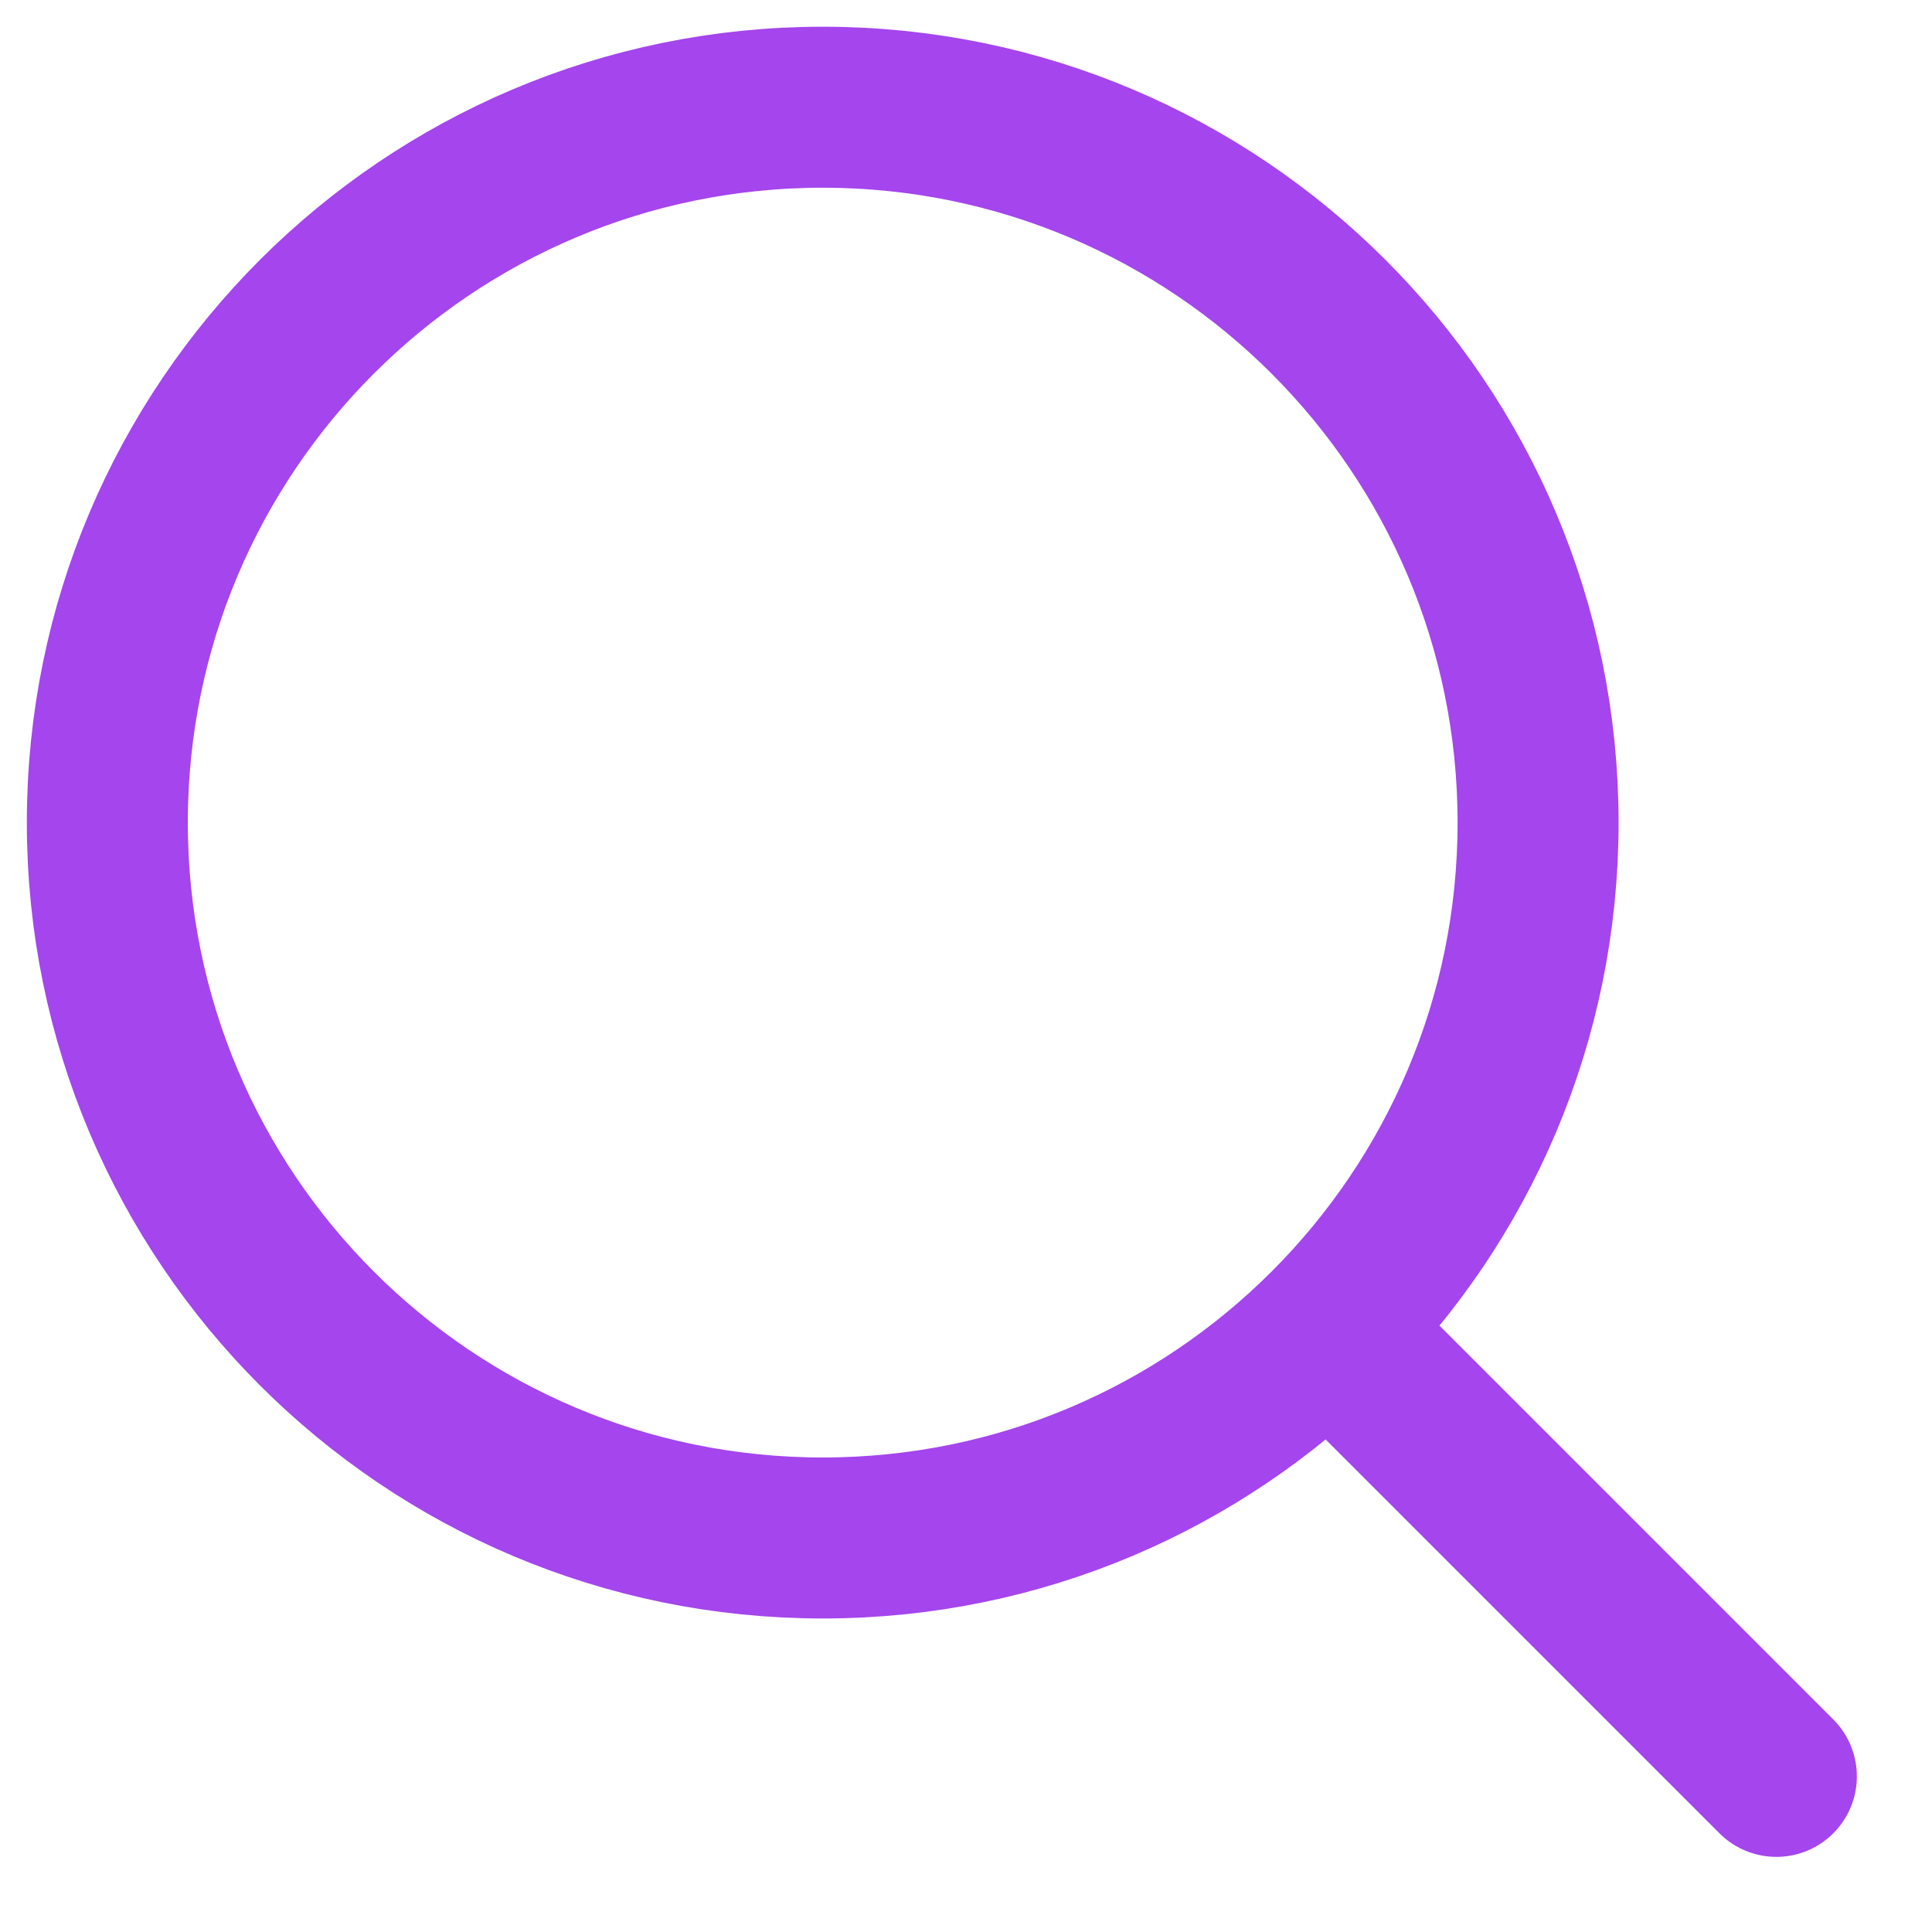
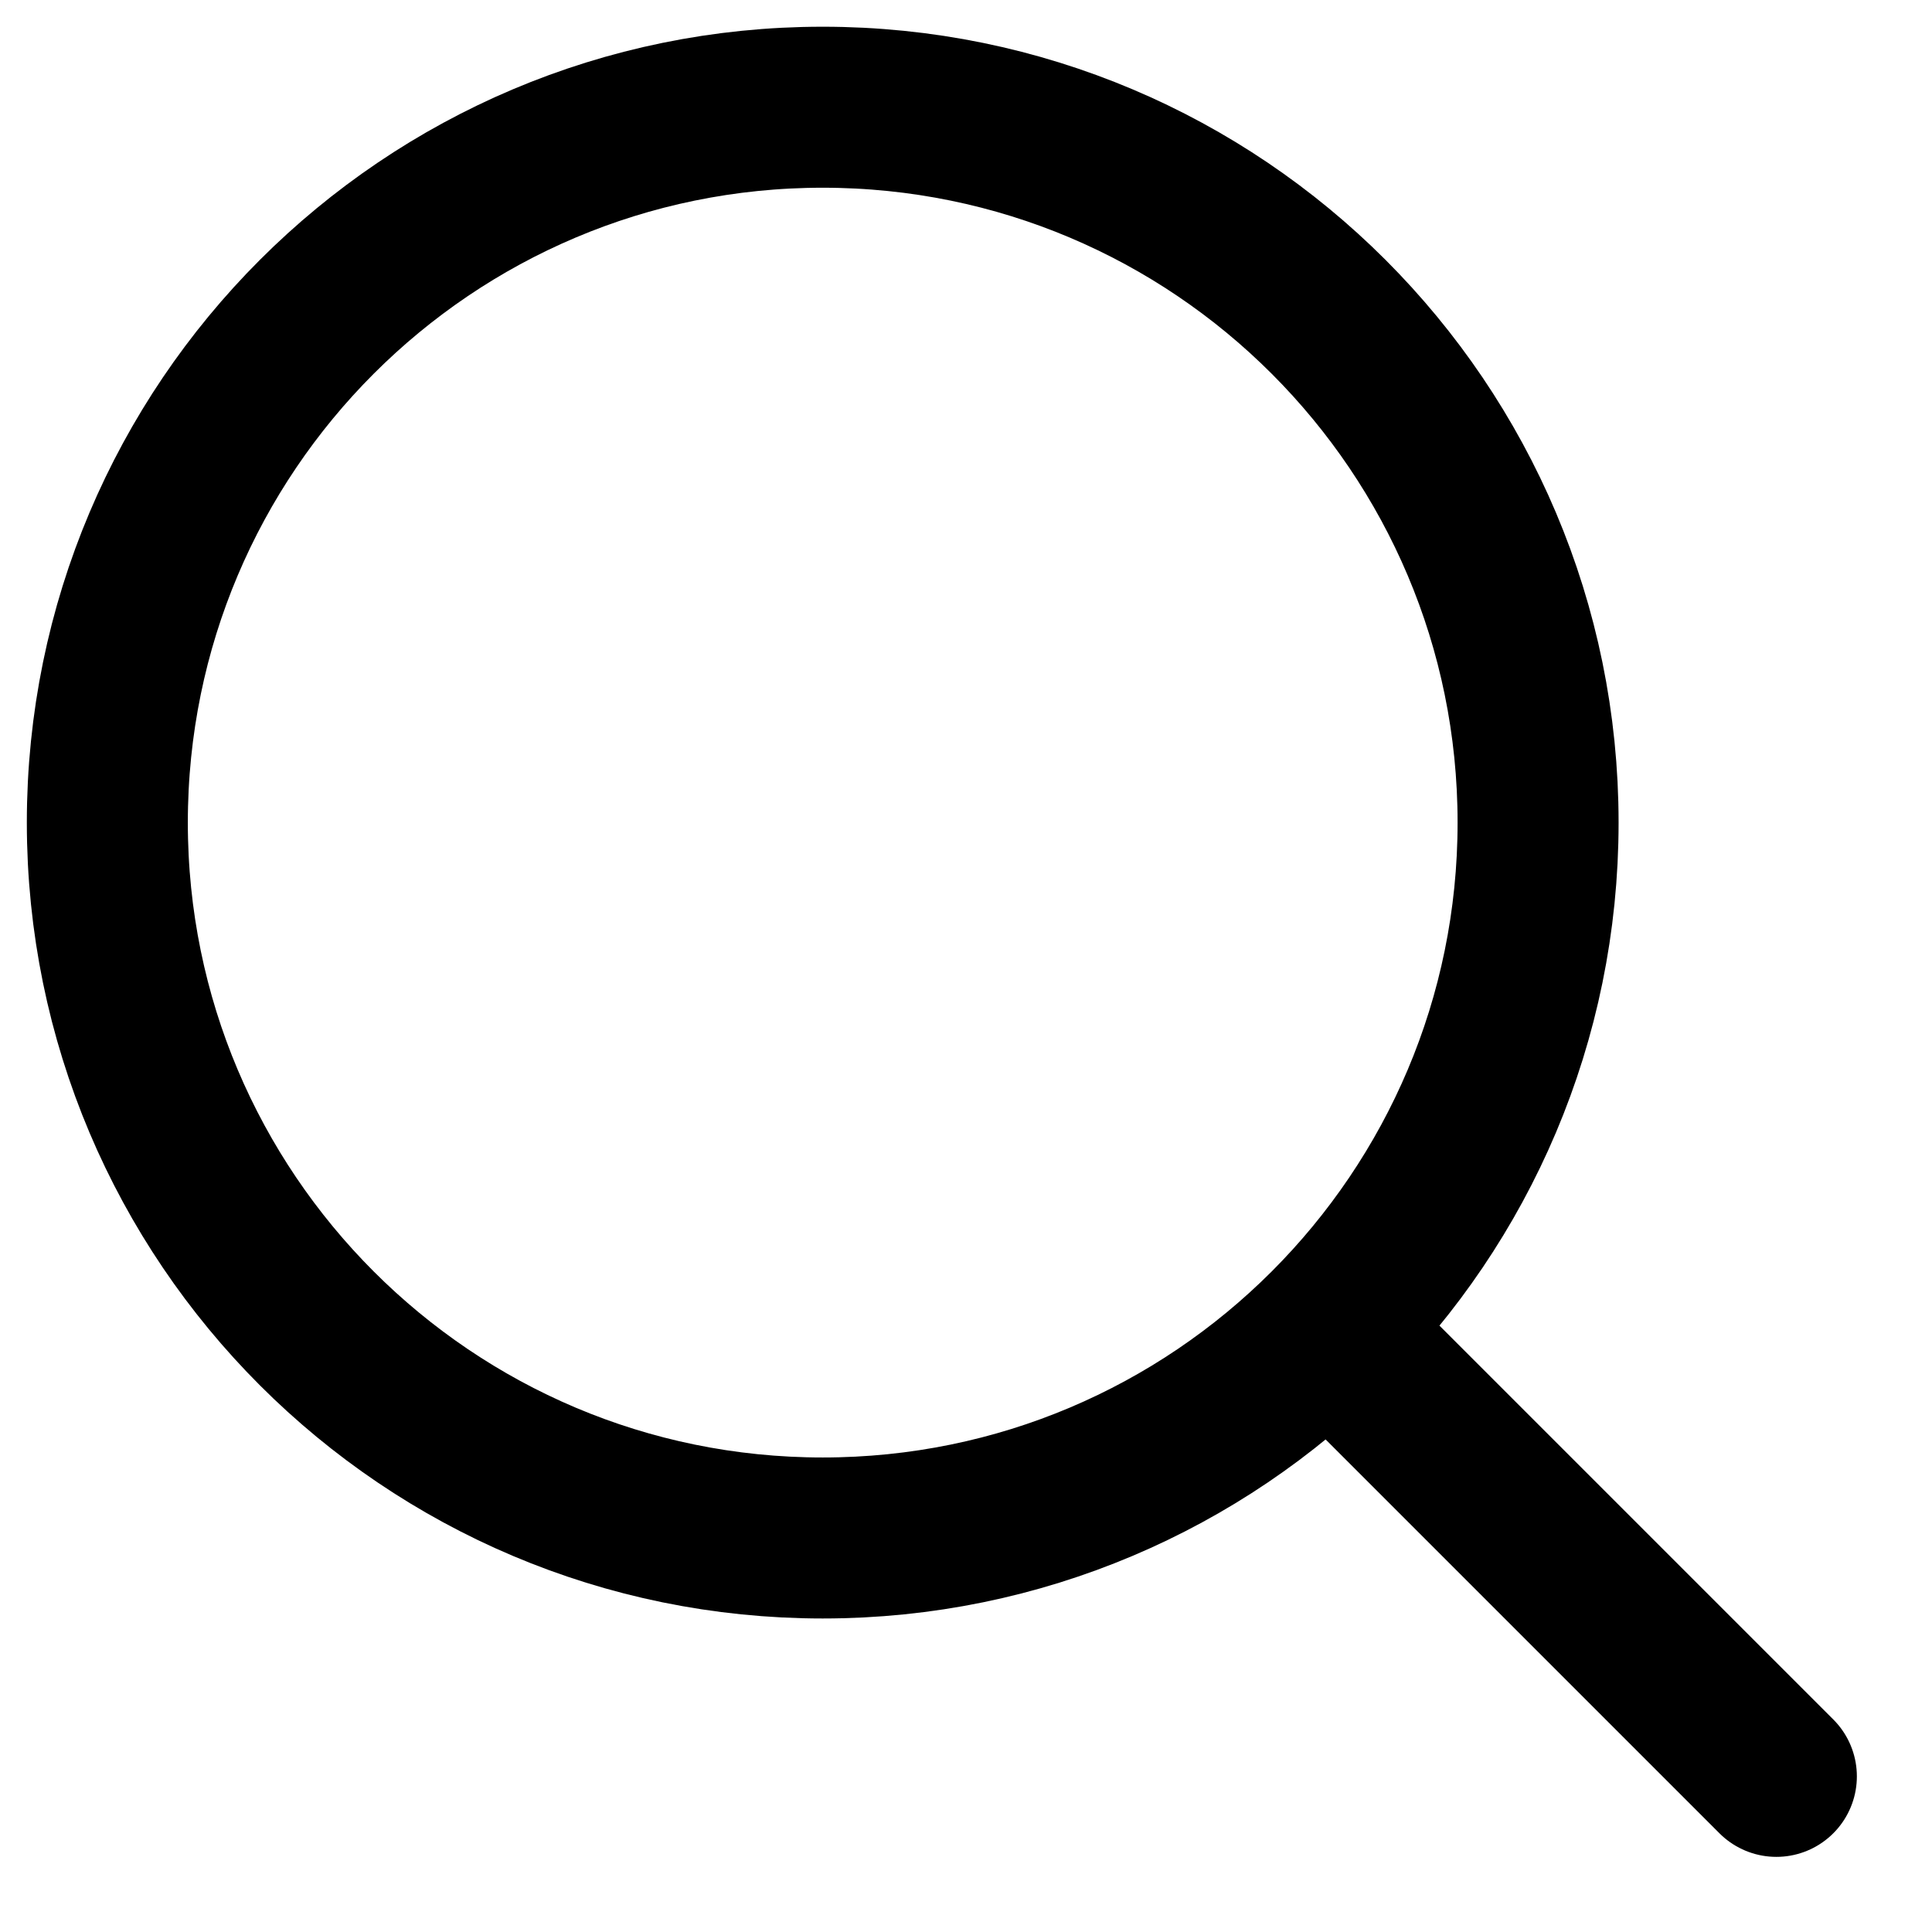
<svg xmlns="http://www.w3.org/2000/svg" width="18" height="18" viewBox="0 0 18 18">
-   <path fill="none" stroke="#A445ED" stroke-linecap="round" stroke-linejoin="round" stroke-width="1.5" d="m12.663 12.663 3.887 3.887M1 7.664a6.665 6.665 0 1 0 13.33 0 6.665 6.665 0 0 0-13.33 0Z" />
+   <path fill="none" stroke="currentColor" stroke-linecap="round" stroke-linejoin="round" stroke-width="1.5" d="m12.663 12.663 3.887 3.887M1 7.664a6.665 6.665 0 1 0 13.33 0 6.665 6.665 0 0 0-13.33 0Z" />
</svg>
